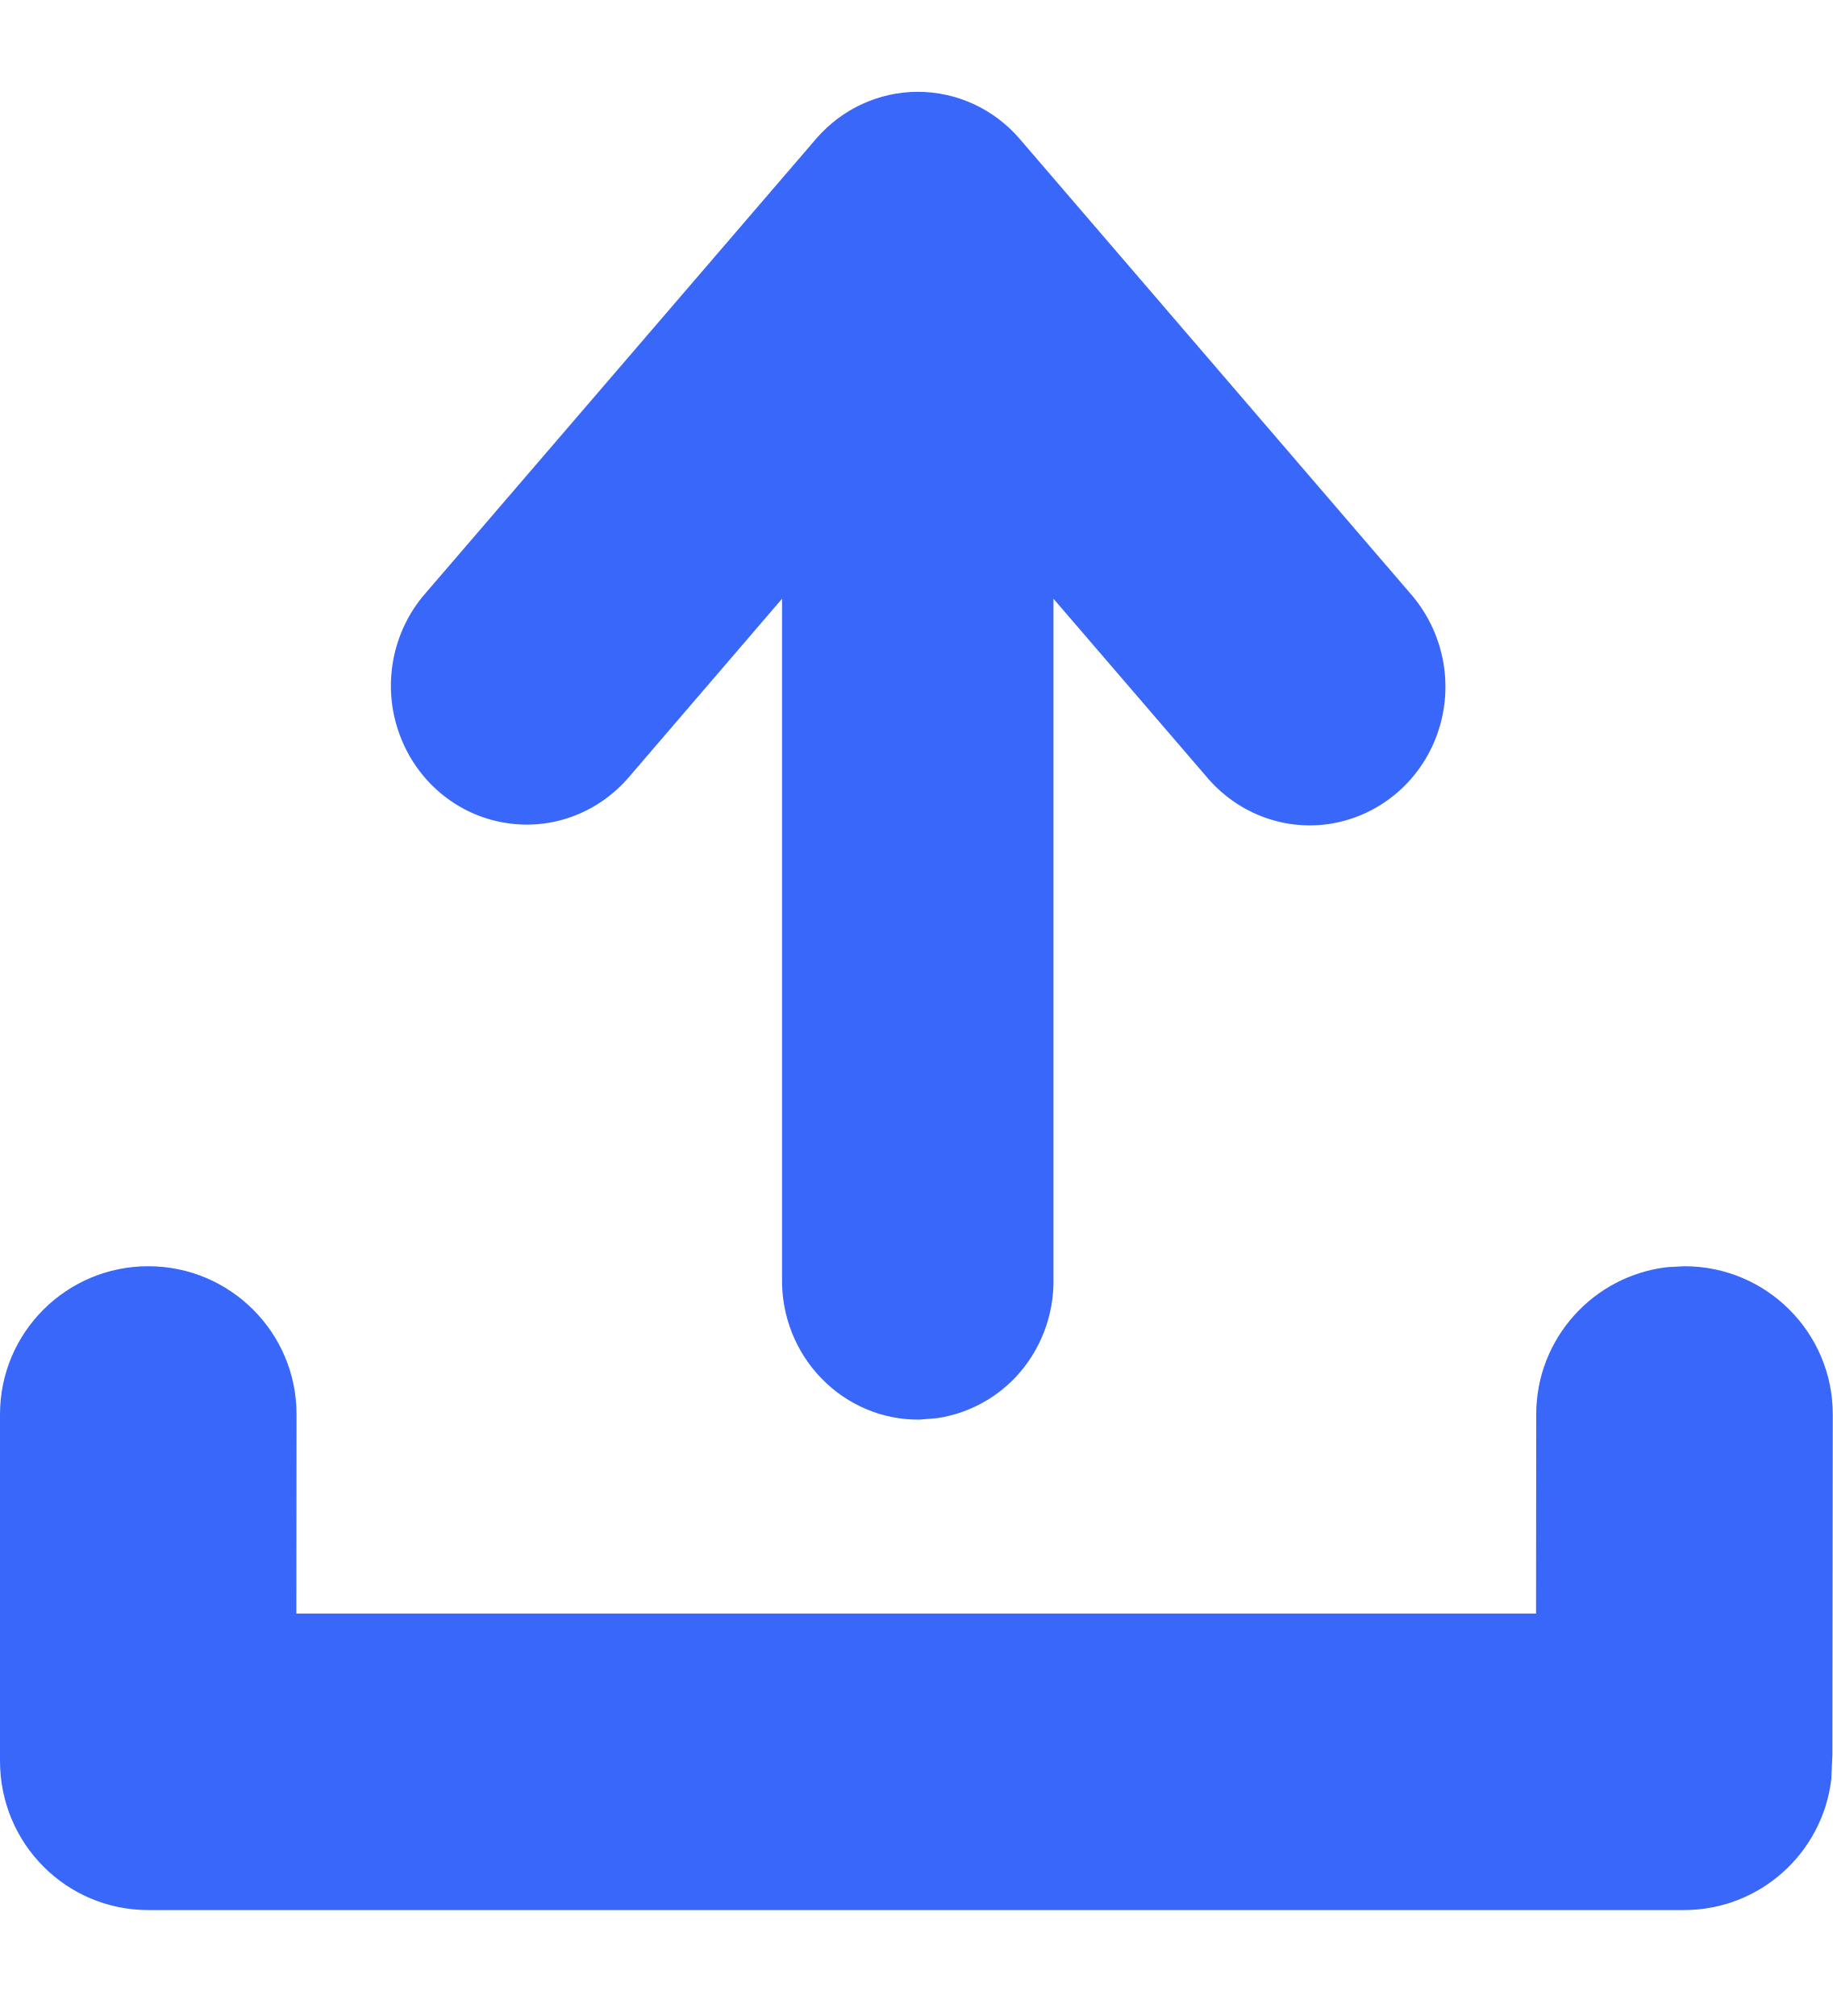
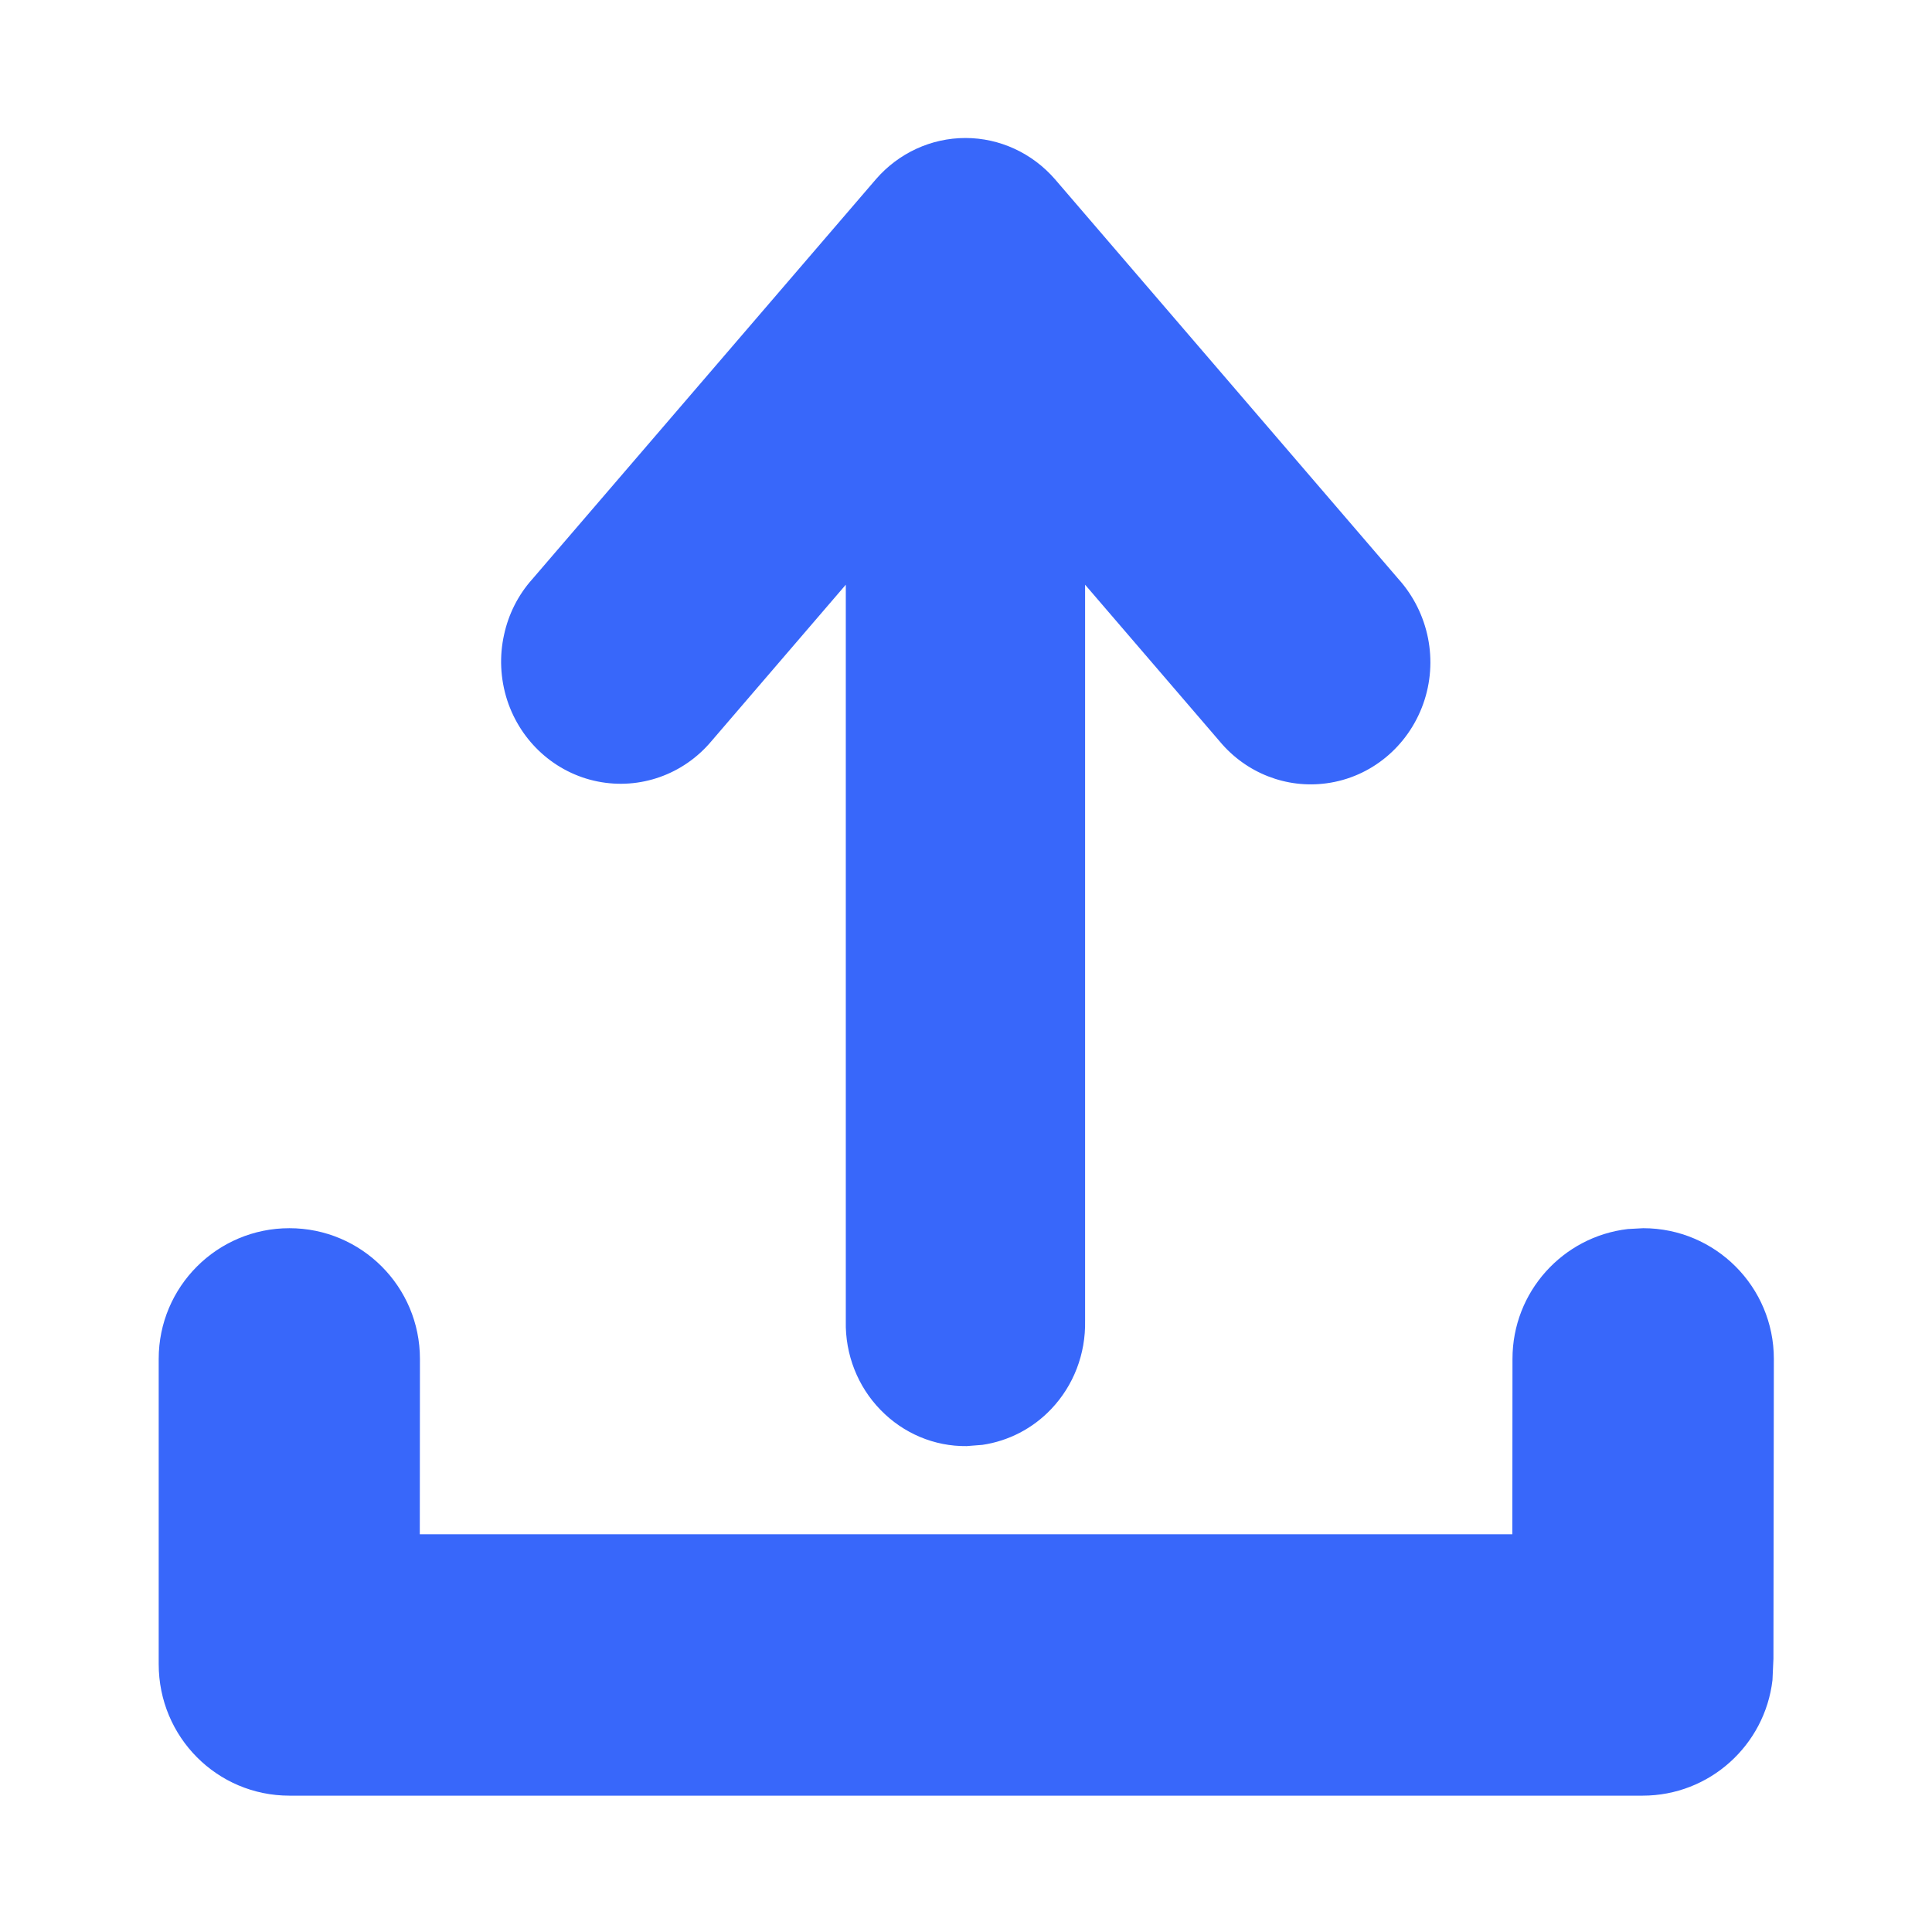
- <svg xmlns="http://www.w3.org/2000/svg" width="10" height="11" viewBox="0 0 10 11" fill="none">
-   <path fill-rule="evenodd" clip-rule="evenodd" d="M9.097 6.914C8.694 6.961 8.382 7.303 8.382 7.717L8.381 8.804H1.617L1.618 7.717C1.618 7.271 1.256 6.909 0.809 6.909C0.362 6.909 0 7.271 0 7.717V9.557L0 9.608C3.34098e-08 10.06 0.362 10.422 0.809 10.422H9.188C9.603 10.422 9.945 10.11 9.992 9.707L9.998 9.574L10 7.717C10 7.271 9.638 6.909 9.191 6.909L9.097 6.914Z" fill="#3867FA" />
-   <path d="M4.483 7.522C4.624 7.667 4.816 7.748 5.016 7.746L5.113 7.738C5.274 7.714 5.424 7.637 5.539 7.517C5.677 7.371 5.753 7.176 5.748 6.969L5.748 3.267L6.582 4.237C6.746 4.433 6.995 4.531 7.244 4.497C7.517 4.459 7.748 4.27 7.842 4.005C7.937 3.739 7.878 3.442 7.688 3.23L5.562 0.756C5.422 0.594 5.22 0.501 5.008 0.501C4.796 0.501 4.594 0.594 4.454 0.756L2.325 3.233C2.238 3.331 2.179 3.449 2.151 3.575C2.122 3.707 2.127 3.848 2.171 3.981C2.255 4.24 2.469 4.433 2.731 4.485C2.992 4.538 3.26 4.443 3.435 4.236L4.267 3.267L4.267 6.973C4.263 7.178 4.341 7.377 4.483 7.522Z" fill="#3867FA" />
+ <svg xmlns="http://www.w3.org/2000/svg" width="14" height="14" viewBox="0 0 14 14" fill="none">
+   <path d="M7.005 10.479C6.771 10.482 6.546 10.387 6.381 10.217C6.215 10.047 6.124 9.815 6.129 9.574L6.129 4.237L5.155 5.371C4.951 5.614 4.636 5.724 4.331 5.663C4.025 5.602 3.774 5.377 3.675 5.073C3.625 4.917 3.618 4.753 3.653 4.598C3.685 4.451 3.754 4.312 3.857 4.197L6.348 1.298C6.512 1.109 6.748 1 6.996 1C7.244 1 7.48 1.109 7.645 1.299L10.133 4.195C10.355 4.442 10.424 4.79 10.313 5.101C10.202 5.411 9.933 5.633 9.613 5.676C9.322 5.716 9.03 5.602 8.839 5.373L7.863 4.237L7.863 9.57C7.868 9.812 7.779 10.041 7.617 10.211C7.483 10.352 7.308 10.442 7.119 10.47L7.005 10.479Z" fill="#3867FA" />
+   <path d="M10.96 9.847C10.96 9.361 11.325 8.961 11.796 8.906L11.907 8.9C12.43 8.9 12.854 9.324 12.854 9.847L12.851 12.02L12.844 12.175C12.789 12.646 12.389 13.012 11.903 13.012H2.097C1.574 13.012 1.15 12.588 1.15 12.059L1.15 12V9.847C1.15 9.324 1.574 8.9 2.097 8.9C2.62 8.9 3.043 9.324 3.043 9.847L3.042 11.118H10.959L10.96 9.847Z" fill="#3867FA" />
</svg>
